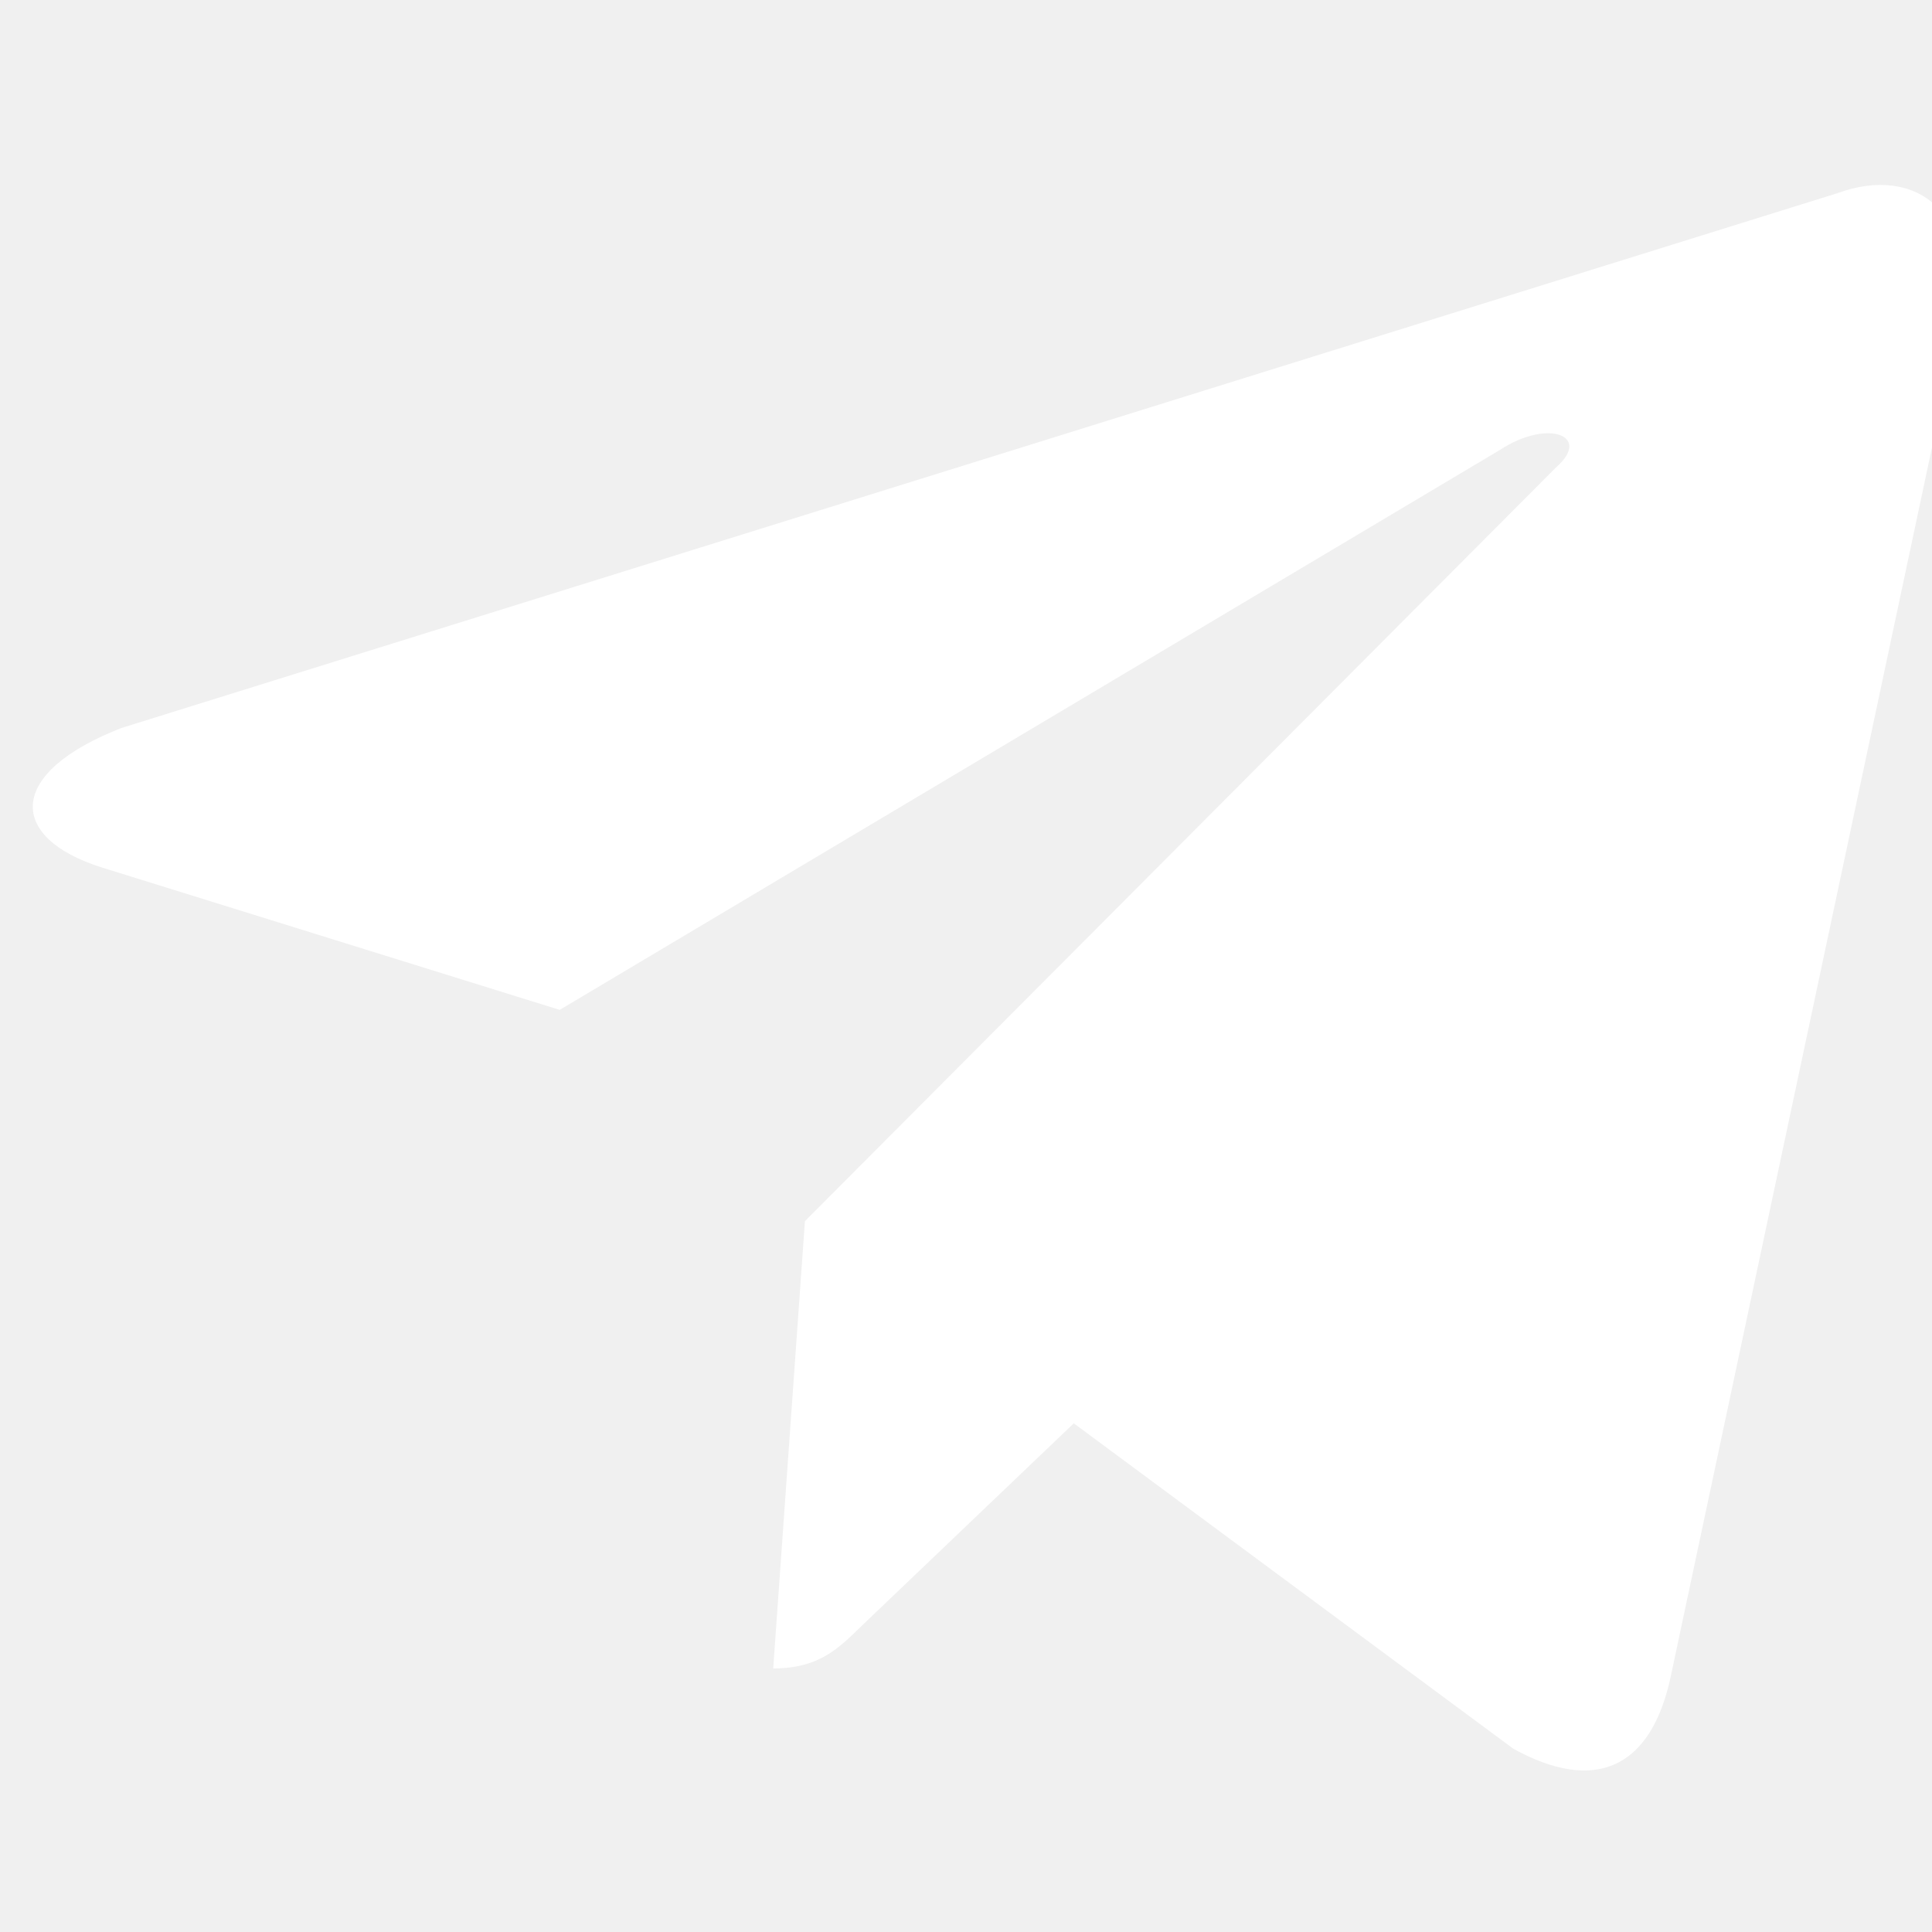
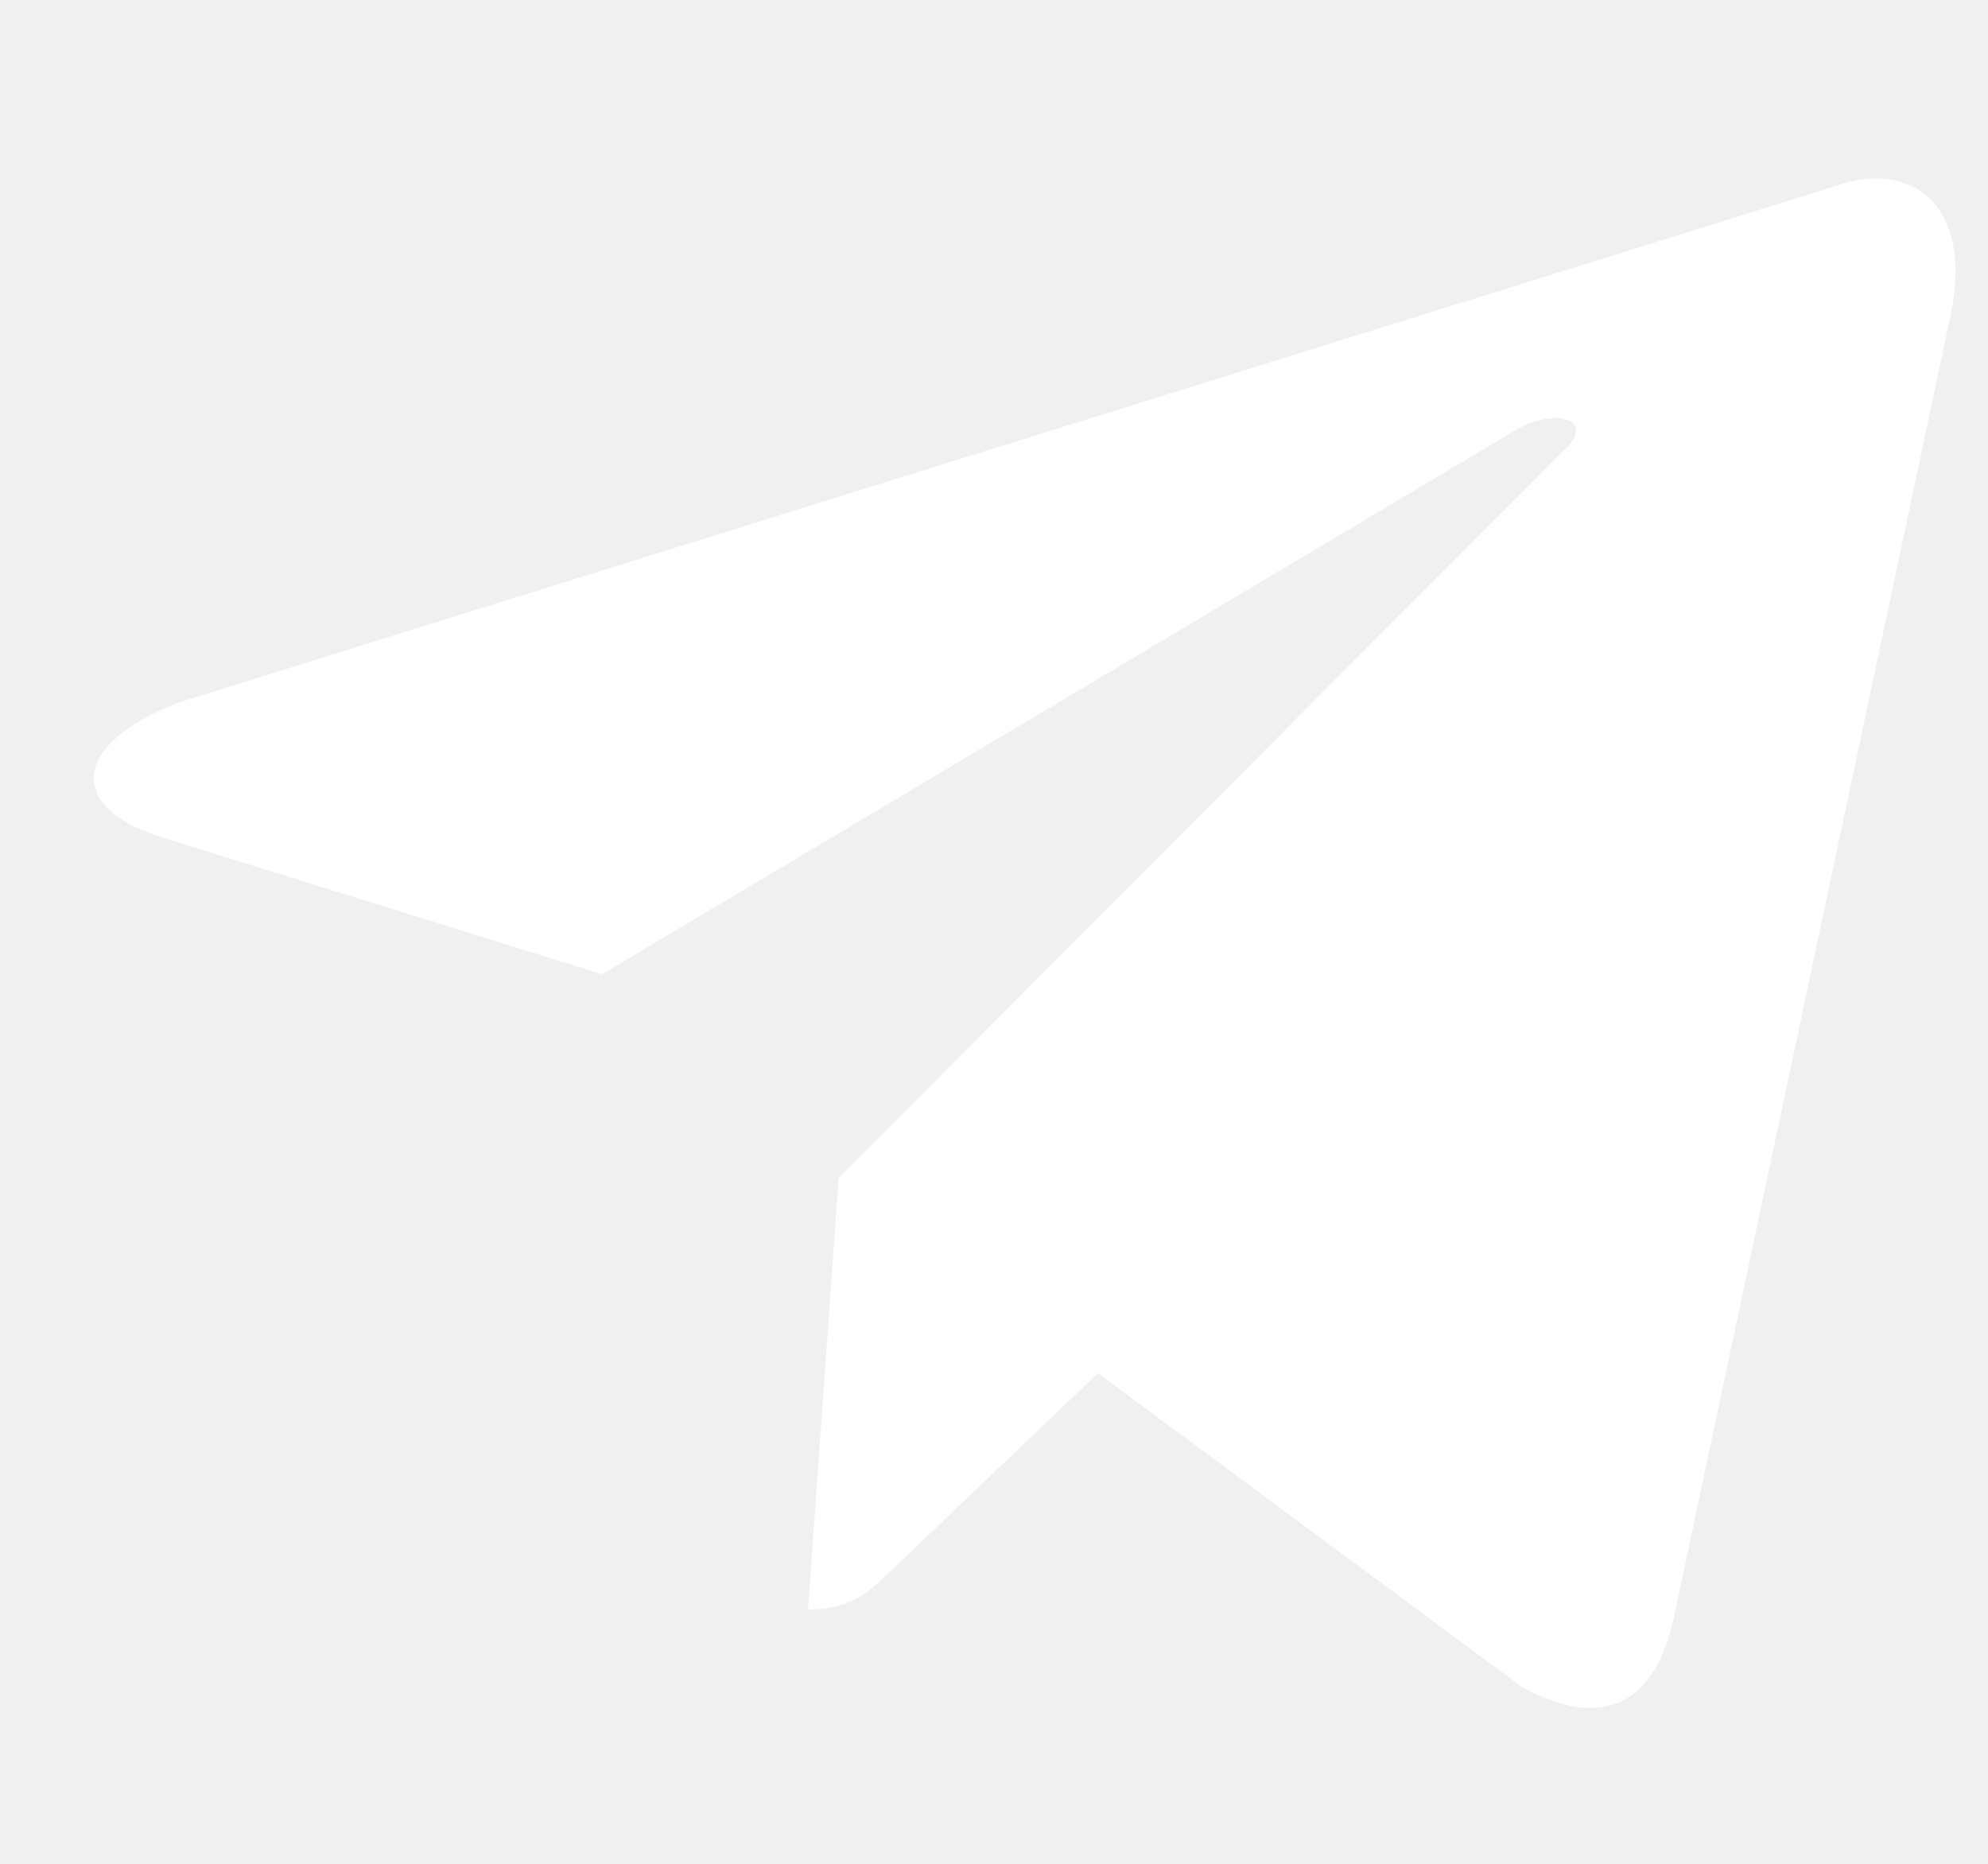
- <svg xmlns="http://www.w3.org/2000/svg" viewBox="0 0 24 24" fill="white">
+ <svg xmlns="http://www.w3.org/2000/svg" viewBox="0 0 24 24" width="16px" height="15px" fill="white">
  <path d="M9.999 15.17l-.394 5.556c.562 0 .805-.241 1.099-.529l2.635-2.516 5.461 4.043c1.001.551 1.716.264 1.96-.924l3.555-16.725c.314-1.46-.527-2.03-1.49-1.675L1.51 9.043c-1.438.56-1.416 1.364-.245 1.733l5.688 1.769L18.631 5.59c.6-.394 1.149-.176.698.217" />
</svg>
